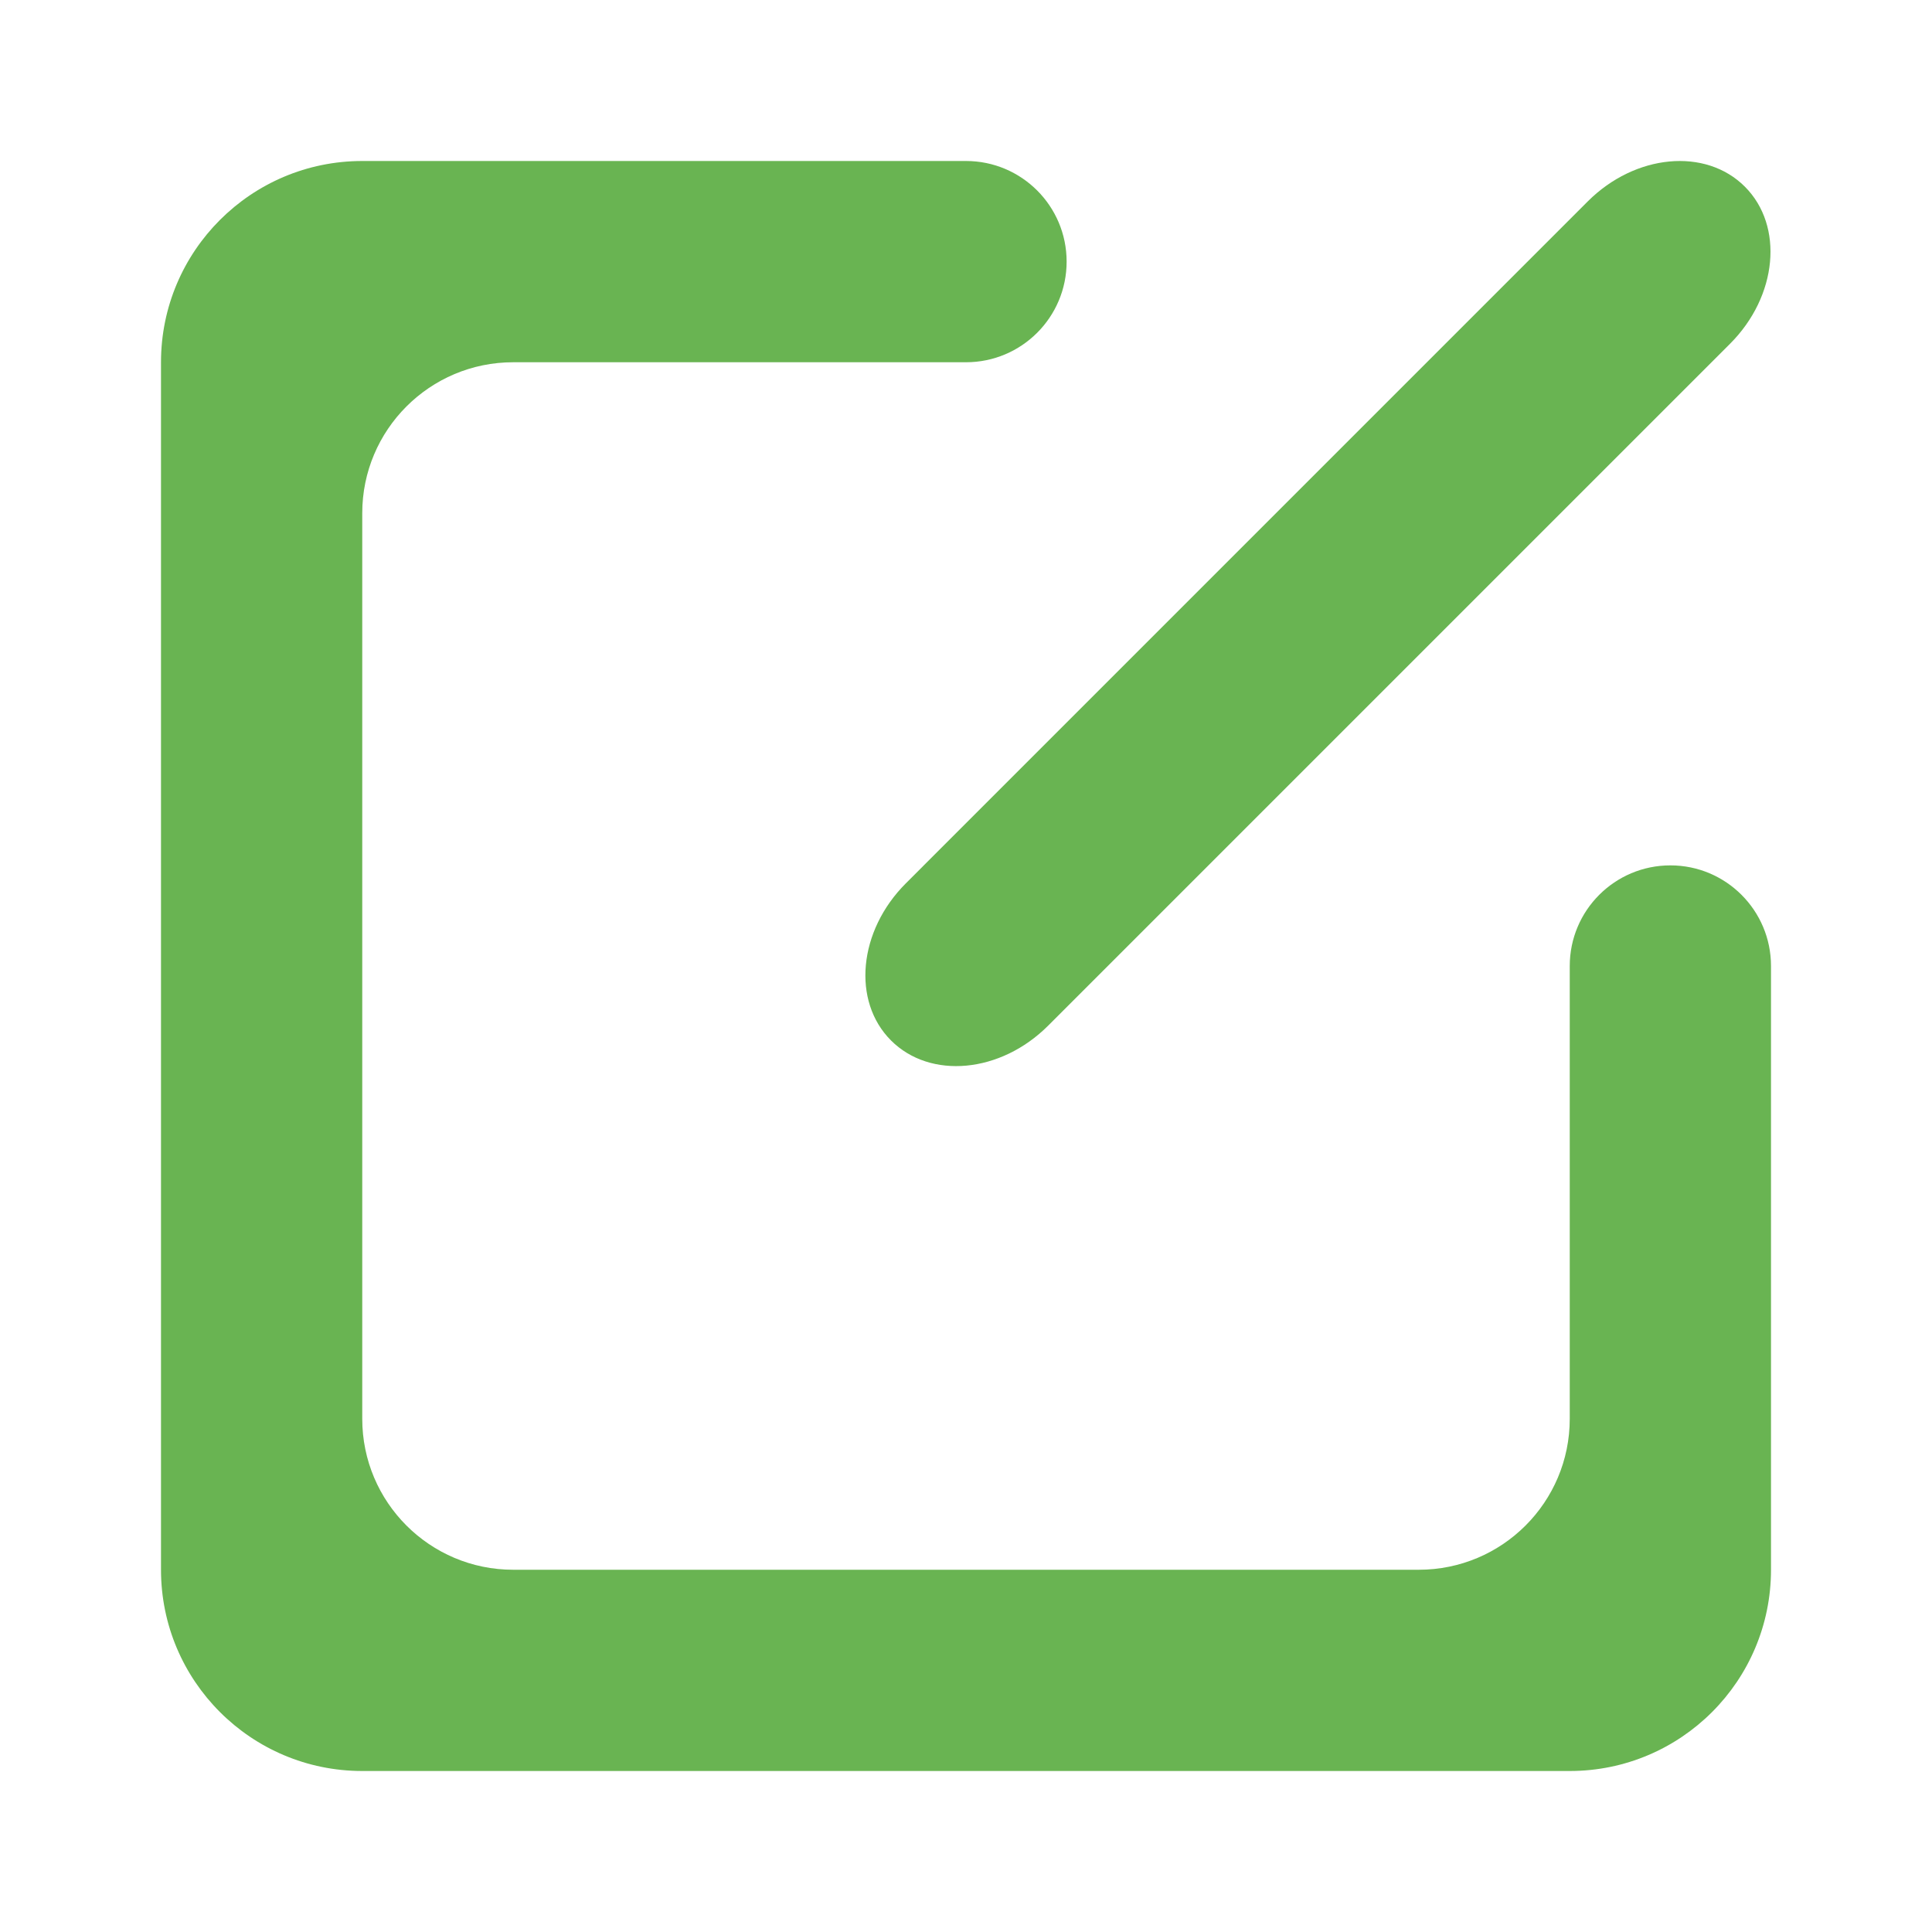
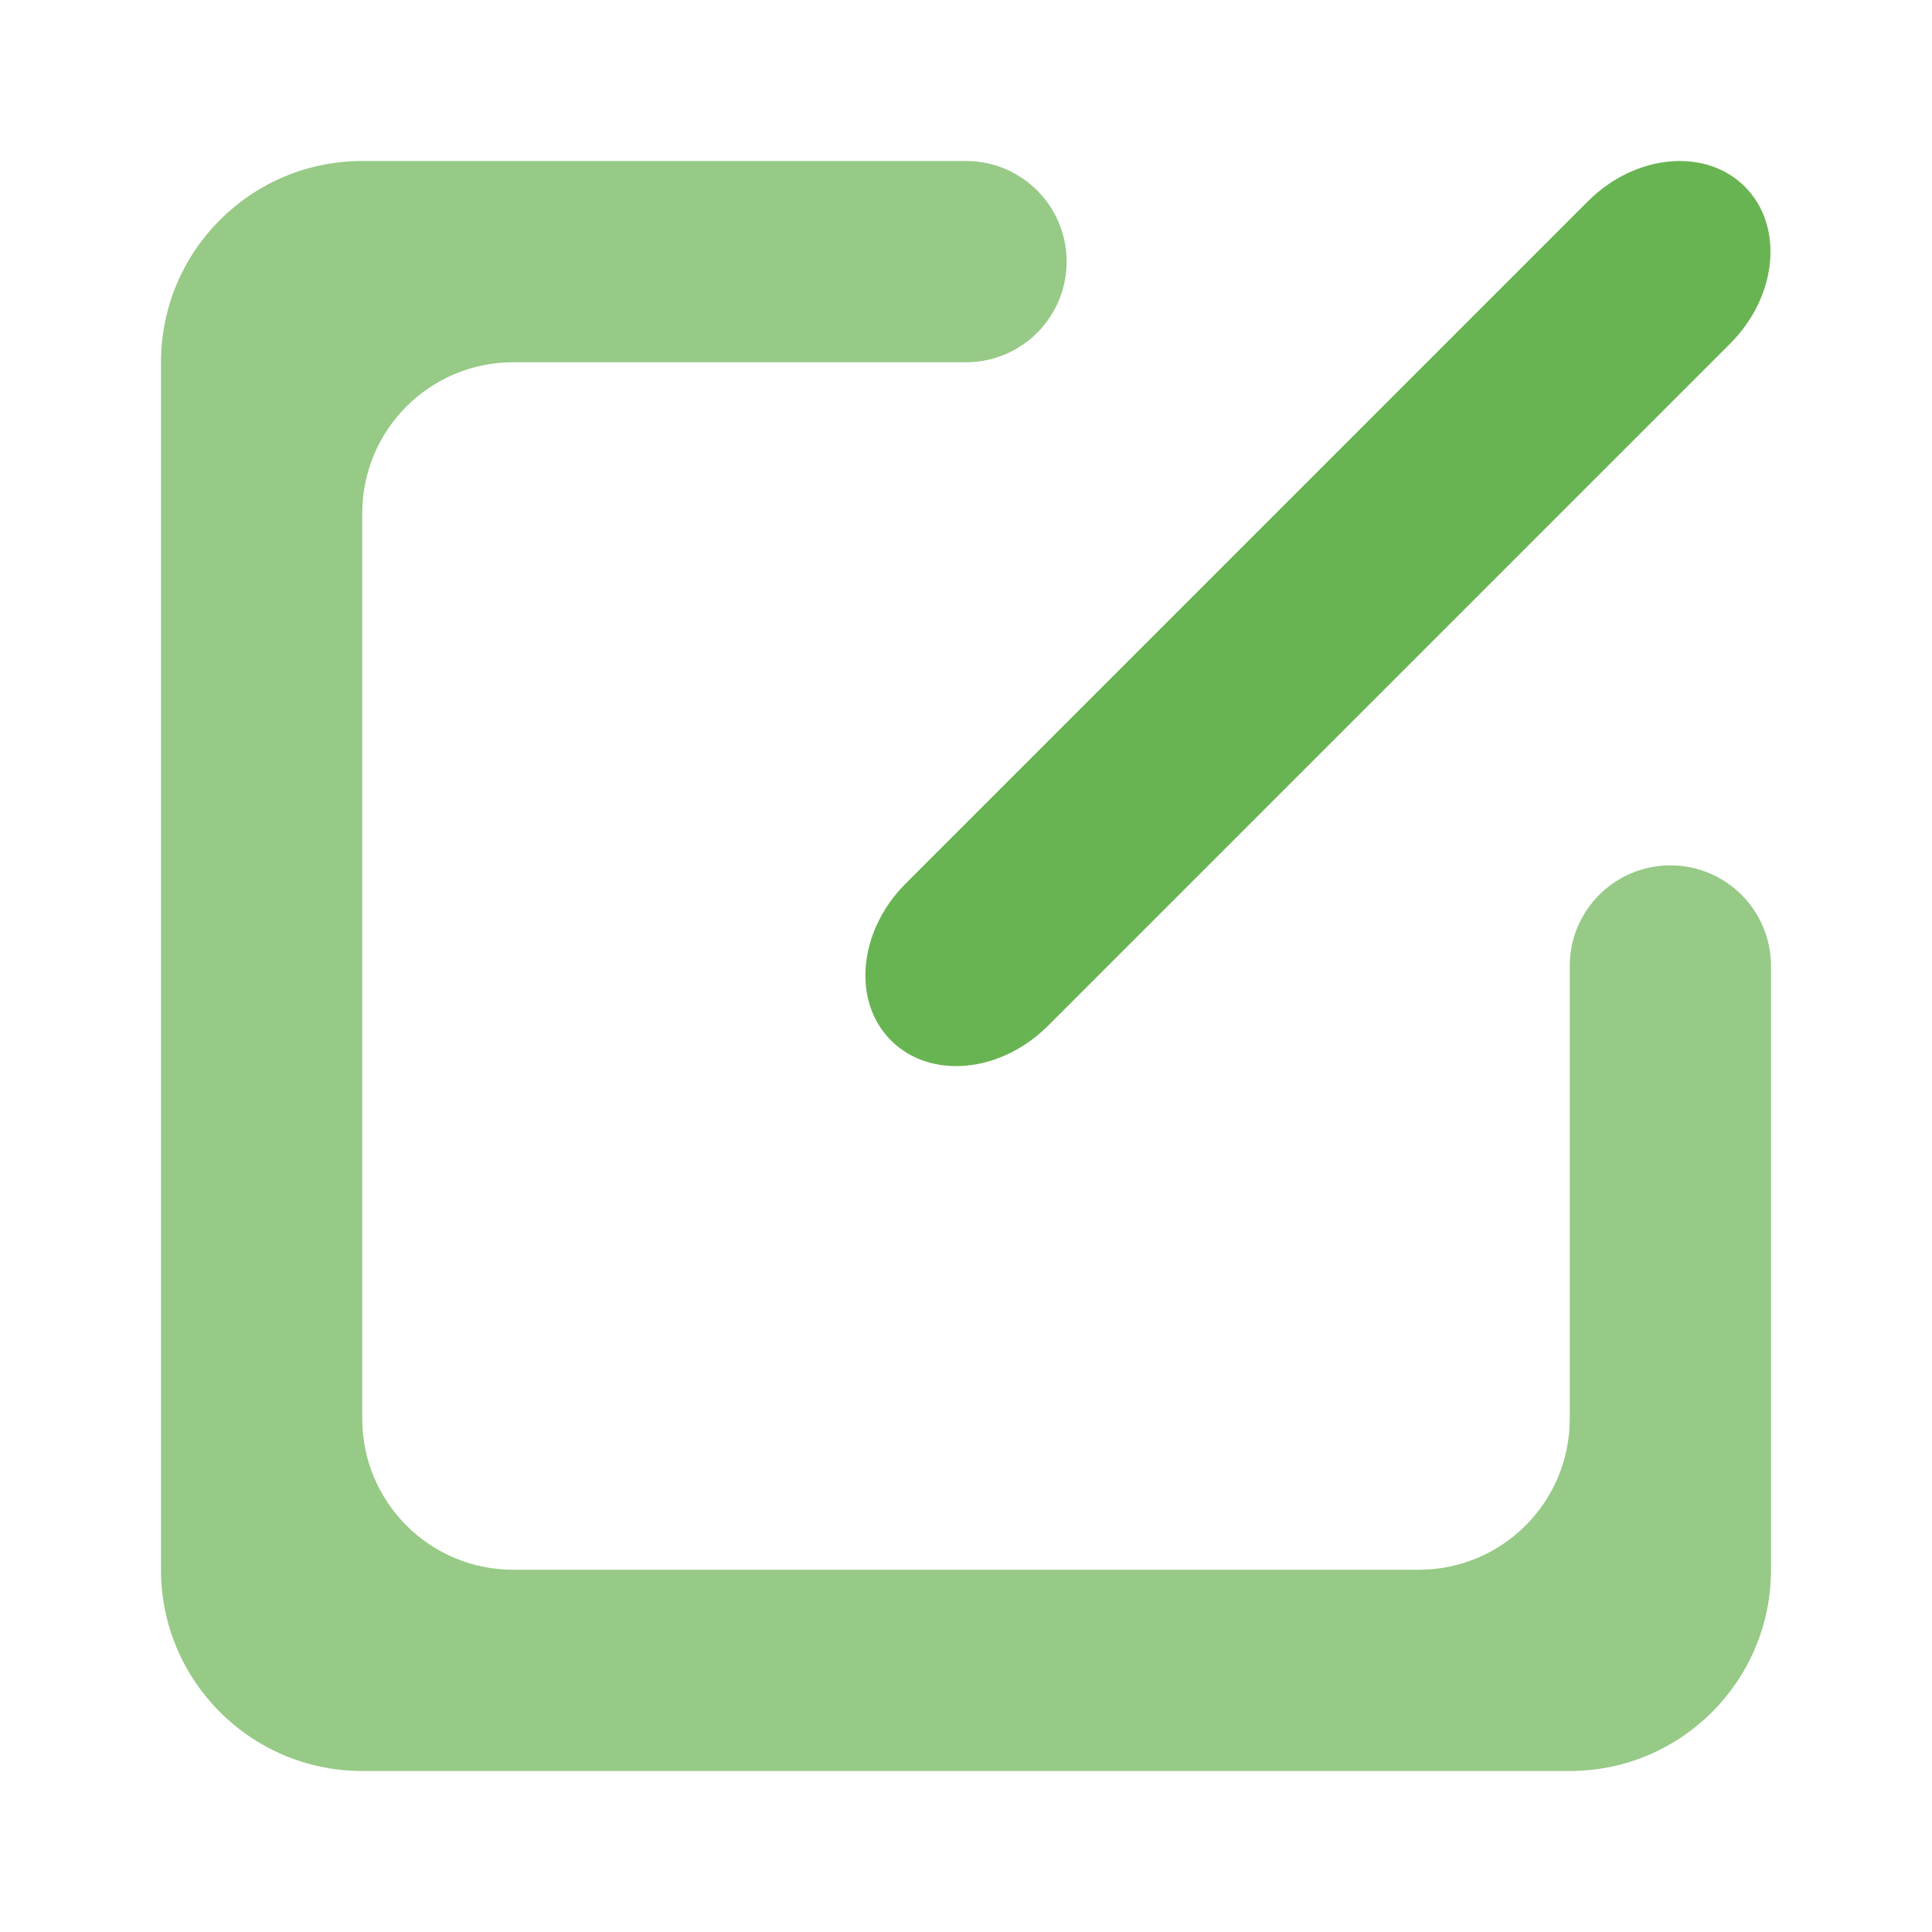
- <svg xmlns="http://www.w3.org/2000/svg" t="1651894125607" class="icon" viewBox="0 0 1024 1024" version="1.1" p-id="904" width="32" height="32">
+ <svg xmlns="http://www.w3.org/2000/svg" t="1651916537001" class="icon" viewBox="0 0 1024 1024" version="1.1" p-id="2644" data-spm-anchor-id="a313x.7781069.0.i11" width="16" height="16">
  <defs>
    <style type="text/css" />
  </defs>
-   <path d="M192 85.333a106.667 106.667 0 0 0-106.667 106.667v640a106.667 106.667 0 0 0 106.667 106.667h640a106.667 106.667 0 0 0 106.667-106.667V512a53.333 53.333 0 0 0-106.667 0v240A80 80 0 0 1 752 832h-480A80 80 0 0 1 192 752v-480A80 80 0 0 1 272 192H512a53.333 53.333 0 0 0 0-106.667H192z" fill="#69b452" p-id="905" />
-   <path d="M924.8 98.923c20.843 20.821 17.323 58.112-7.829 83.264L555.52 543.637c-25.173 25.173-62.443 28.651-83.264 7.829s-17.323-58.091 7.829-83.243L841.536 106.752c25.173-25.152 62.443-28.651 83.264-7.829z" fill="#69b452" p-id="906" />
+   <path d="M192 85.333a106.667 106.667 0 0 0-106.667 106.667v640a106.667 106.667 0 0 0 106.667 106.667h640a106.667 106.667 0 0 0 106.667-106.667V512a53.333 53.333 0 0 0-106.667 0v240A80 80 0 0 1 752 832h-480A80 80 0 0 1 192 752v-480A80 80 0 0 1 272 192H512a53.333 53.333 0 0 0 0-106.667H192z" fill="#96ca86" p-id="2645" data-spm-anchor-id="a313x.7781069.0.i7" class="" />
+   <path d="M924.8 98.923c20.843 20.821 17.323 58.112-7.829 83.264L555.52 543.637c-25.173 25.173-62.443 28.651-83.264 7.829s-17.323-58.091 7.829-83.243L841.536 106.752c25.173-25.152 62.443-28.651 83.264-7.829z" fill="#69b452" p-id="2646" data-spm-anchor-id="a313x.7781069.0.i10" class="" />
</svg>
